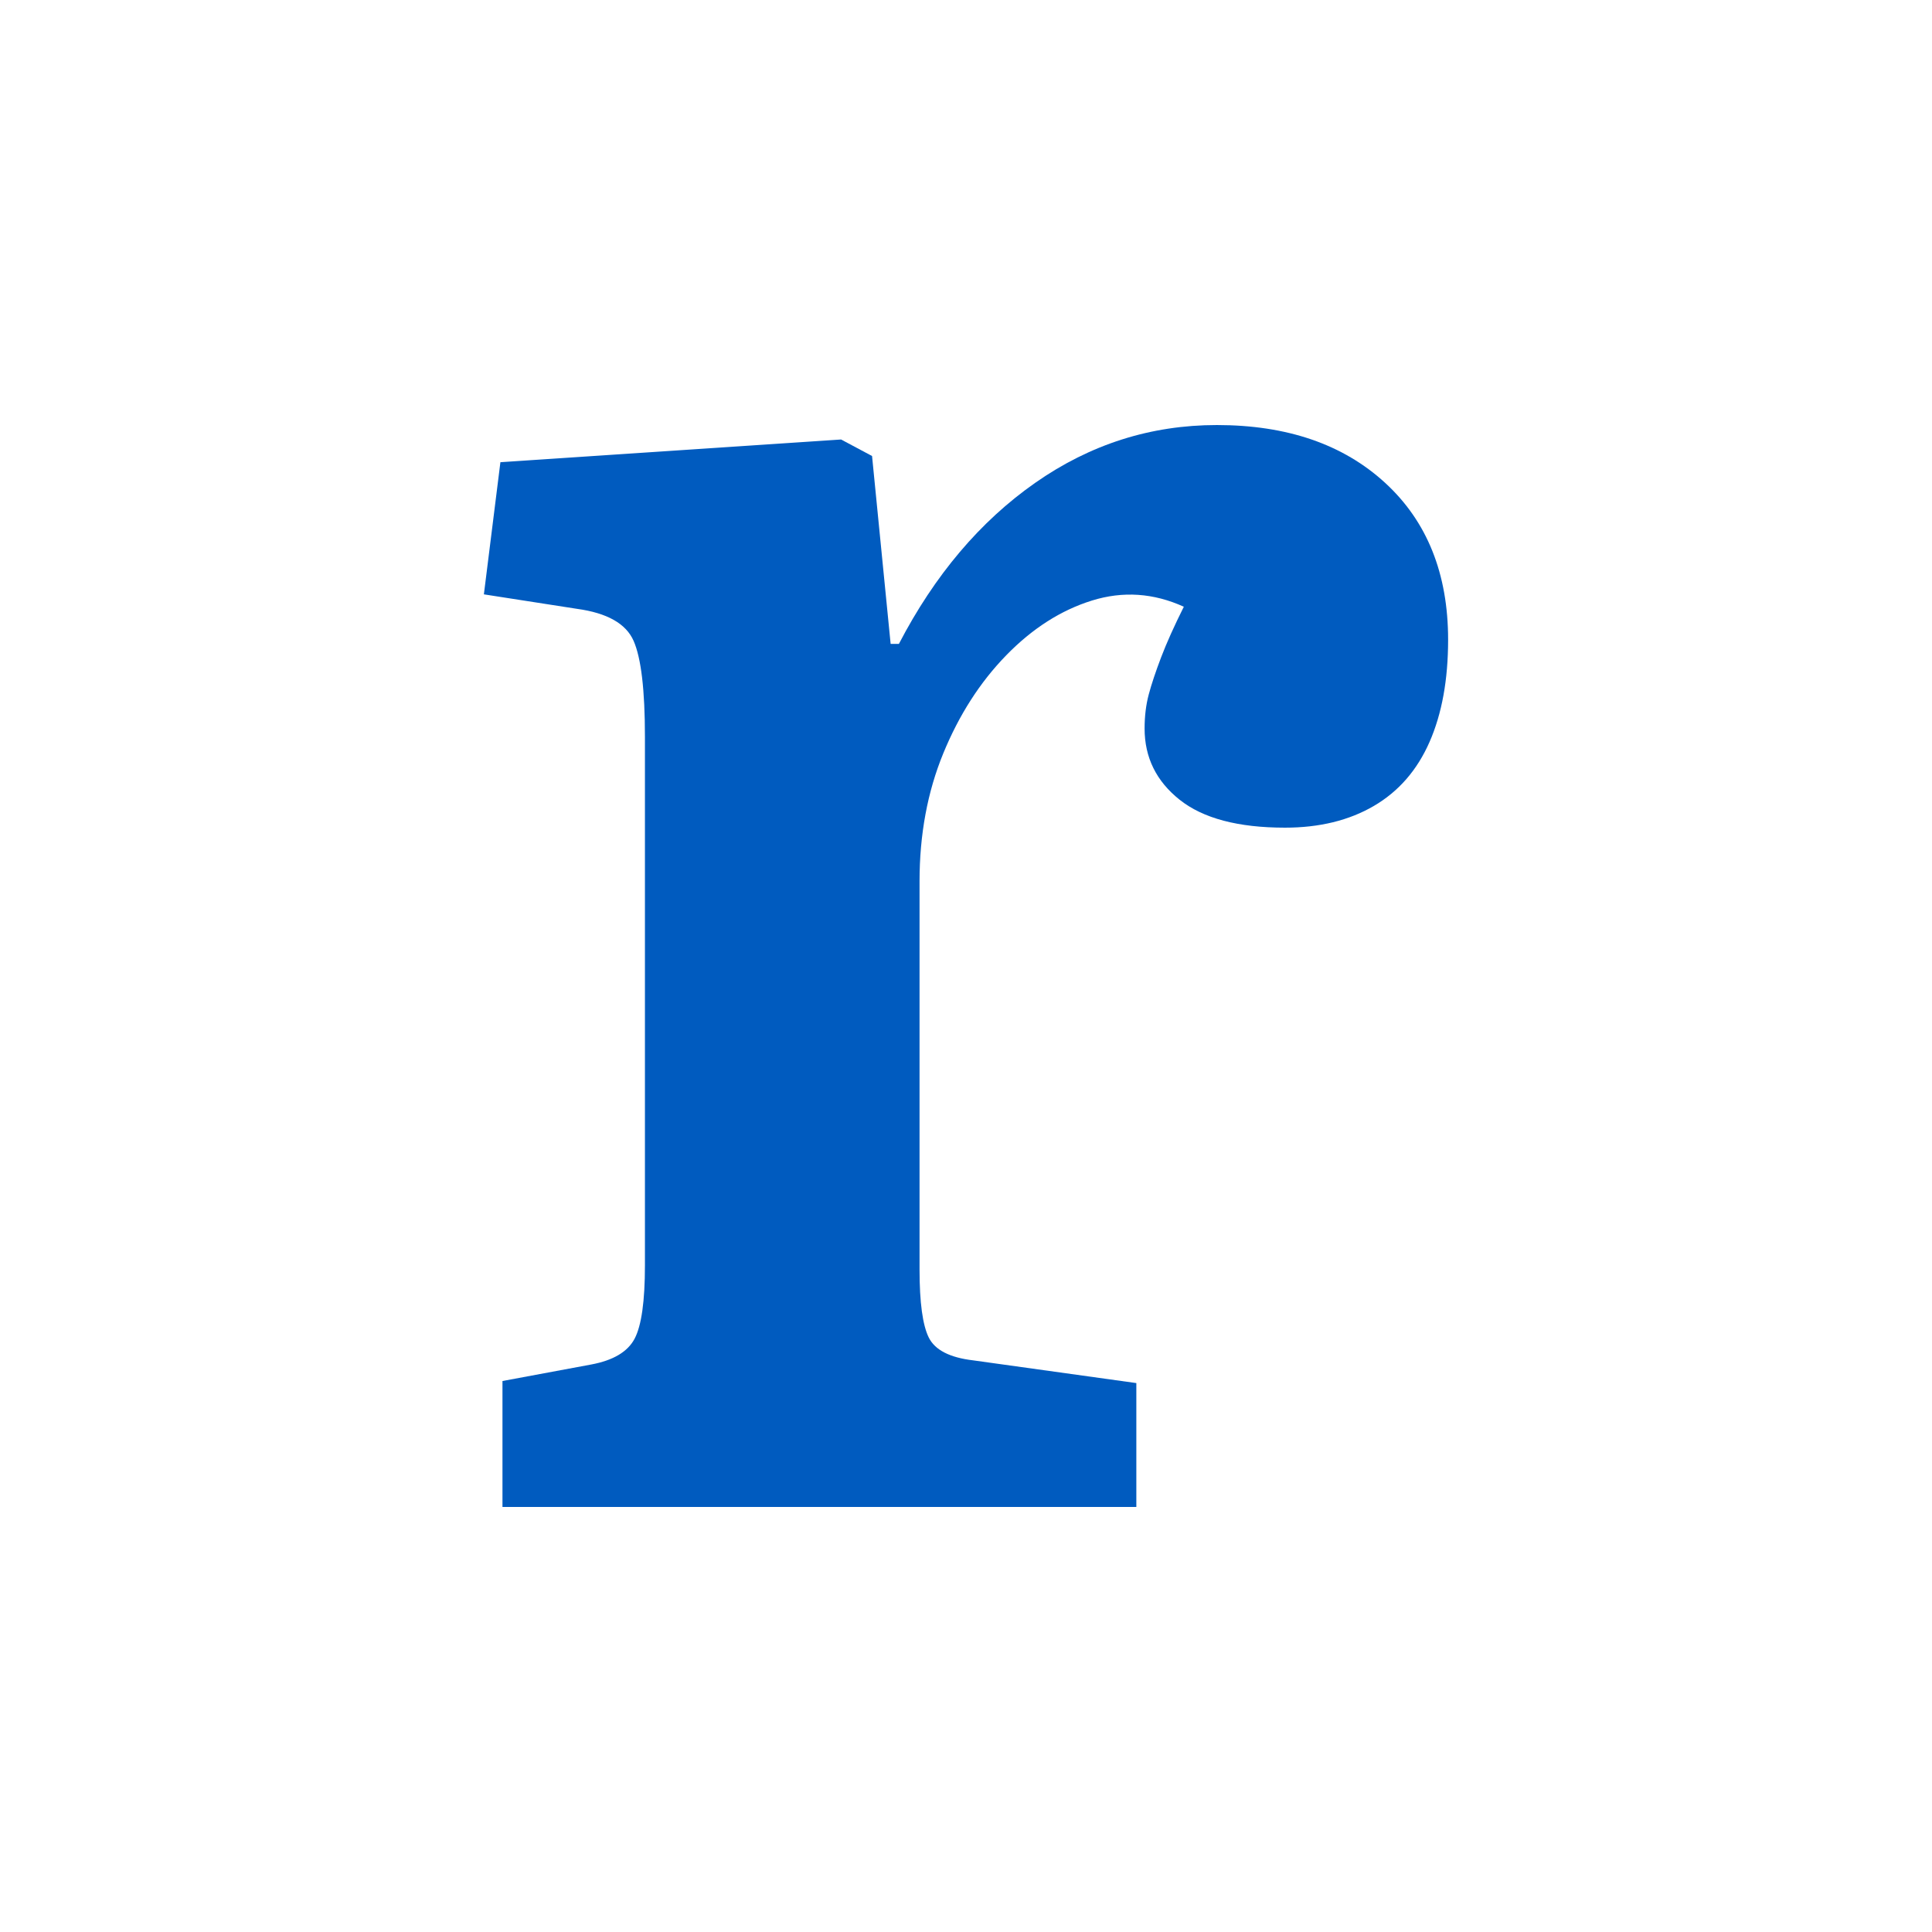
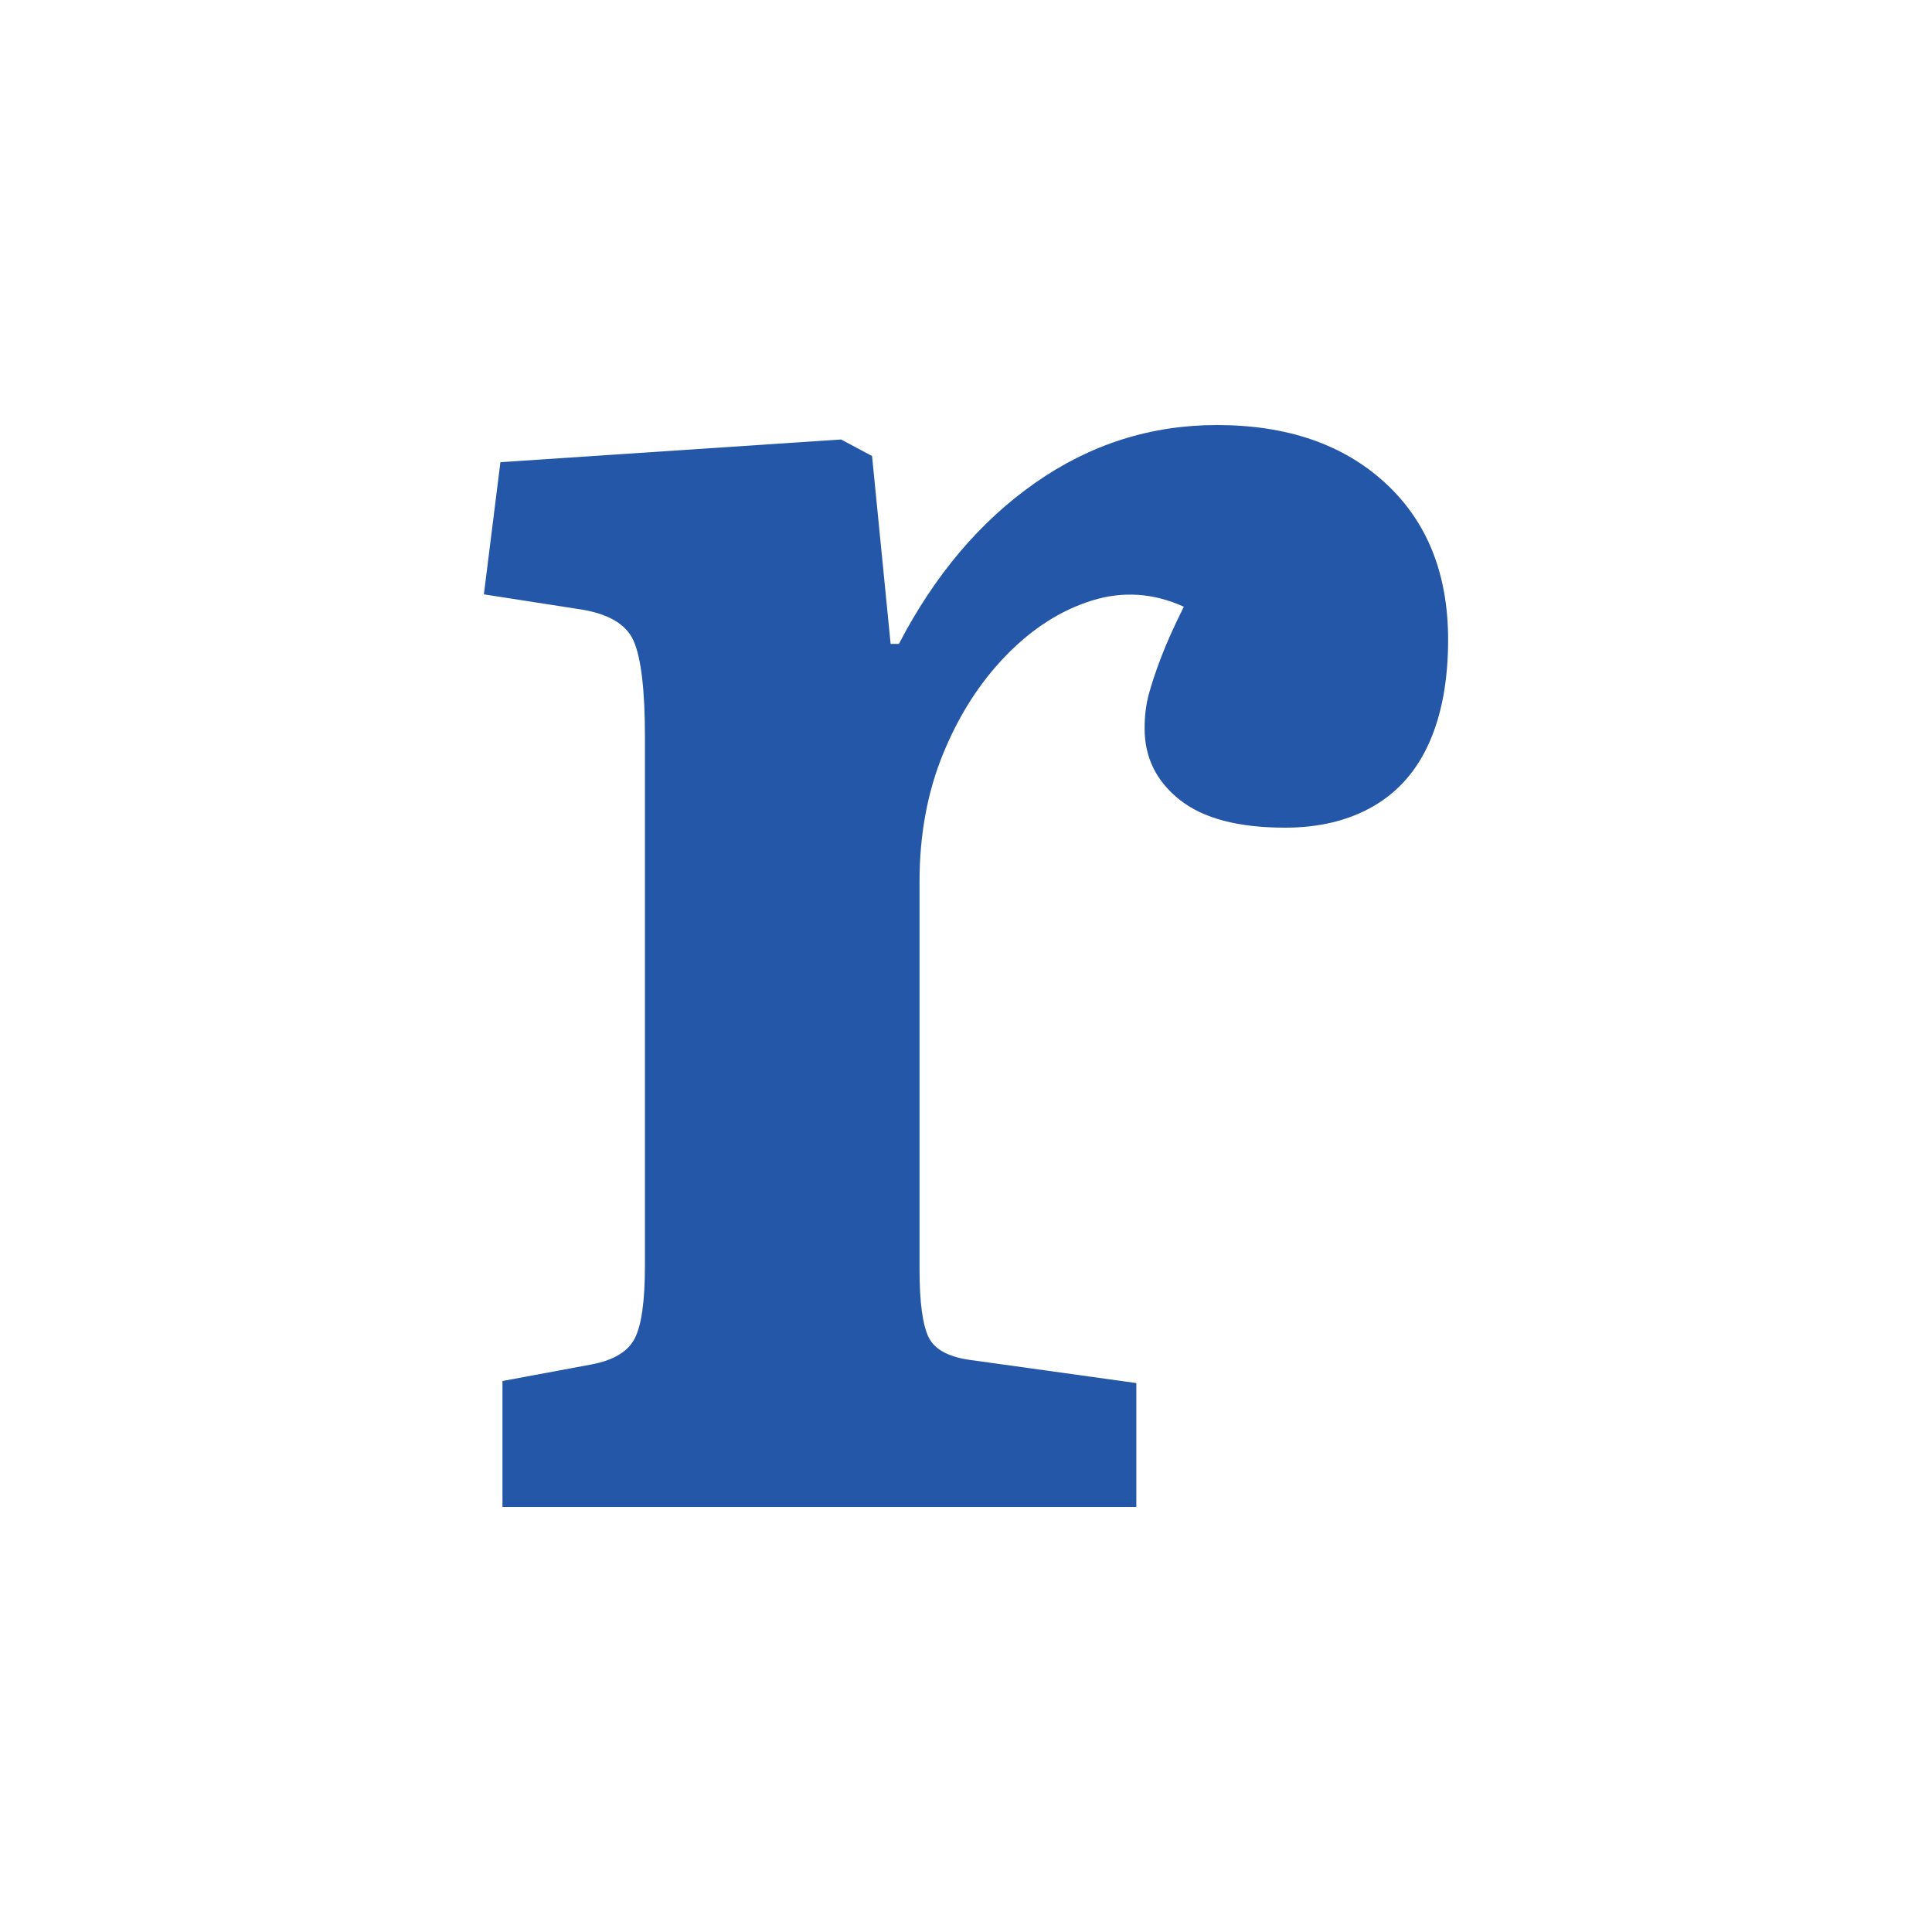
<svg xmlns="http://www.w3.org/2000/svg" viewBox="0 0 100 100" width="100" height="100">
-   <path d="M 48 0 L 48 61 L 91 69 Q 107 72 112 81.5 Q 117 91 117 117 L 117 373 Q 117 407 111.5 419.5 Q 106 432 84 435 L 39 442 L 47 506 L 212 517 L 227 509 L 236 418 L 240 418 Q 266 468 306 496 Q 346 524 394 524 Q 445 524 475.5 496 Q 506 468 506 420 Q 506 391 497 370.5 Q 488 350 470 339.5 Q 452 329 427 329 Q 393 329 376 342.5 Q 359 356 359 377 Q 359 386 361 393.5 Q 363 401 367 411.5 Q 371 422 378 436 Q 356 446 333.5 439 Q 311 432 292 412.5 Q 273 393 261.5 365 Q 250 337 250 303 L 250 115 Q 250 91 254.5 82 Q 259 73 276 71 L 355 60 L 355 0 Z" transform="matrix(0.10687, 0, 0, -0.10687, 20.87786, 78)" style="fill: #005BBF;" />
+   <path d="M 48 0 L 48 61 L 91 69 Q 107 72 112 81.5 Q 117 91 117 117 L 117 373 Q 117 407 111.5 419.5 Q 106 432 84 435 L 39 442 L 47 506 L 212 517 L 227 509 L 236 418 L 240 418 Q 266 468 306 496 Q 346 524 394 524 Q 445 524 475.5 496 Q 506 468 506 420 Q 506 391 497 370.5 Q 488 350 470 339.5 Q 452 329 427 329 Q 393 329 376 342.5 Q 359 356 359 377 Q 359 386 361 393.5 Q 363 401 367 411.5 Q 371 422 378 436 Q 356 446 333.5 439 Q 311 432 292 412.5 Q 273 393 261.5 365 Q 250 337 250 303 L 250 115 Q 250 91 254.5 82 Q 259 73 276 71 L 355 60 L 355 0 Z" transform="matrix(0.10687, 0, 0, -0.10687, 20.87786, 78)" style="fill: #2457A7;" />
</svg>
